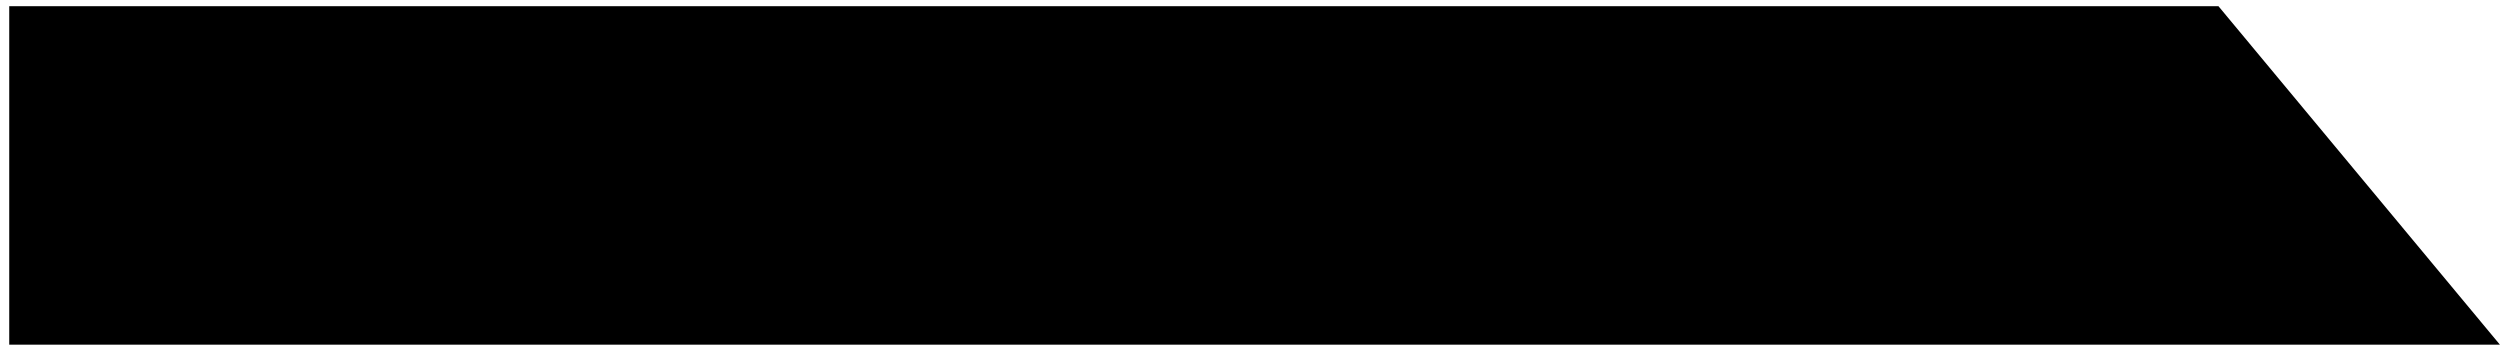
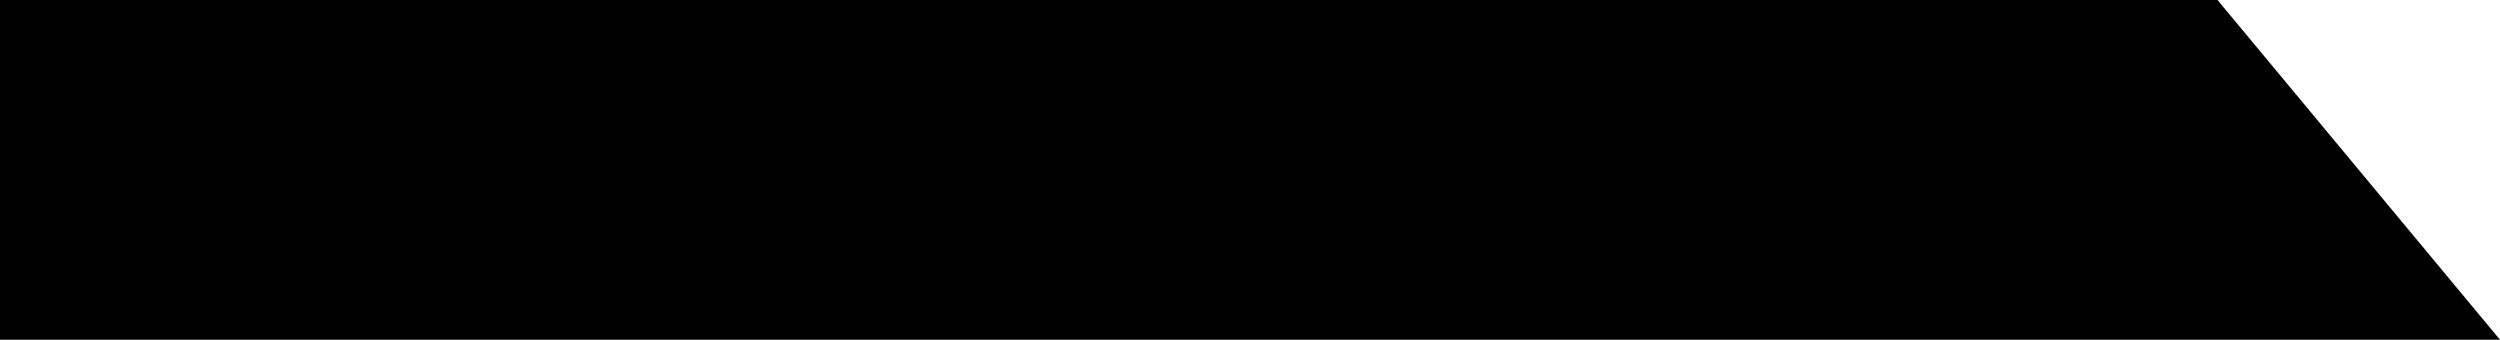
- <svg xmlns="http://www.w3.org/2000/svg" width="268" height="37" viewBox="0 0 268 37" fill="none">
-   <path fill-rule="evenodd" clip-rule="evenodd" d="M0.99 0.666V36.949H267.99L237.82 0.666H0.99Z" fill="black" />
+ <svg xmlns="http://www.w3.org/2000/svg" width="1920" height="261" viewBox="0 0 1920 261" fill="none">
+   <path fill-rule="evenodd" clip-rule="evenodd" d="M0 0V260.912H1920L1703.05 0H0Z" fill="black" />
</svg>
